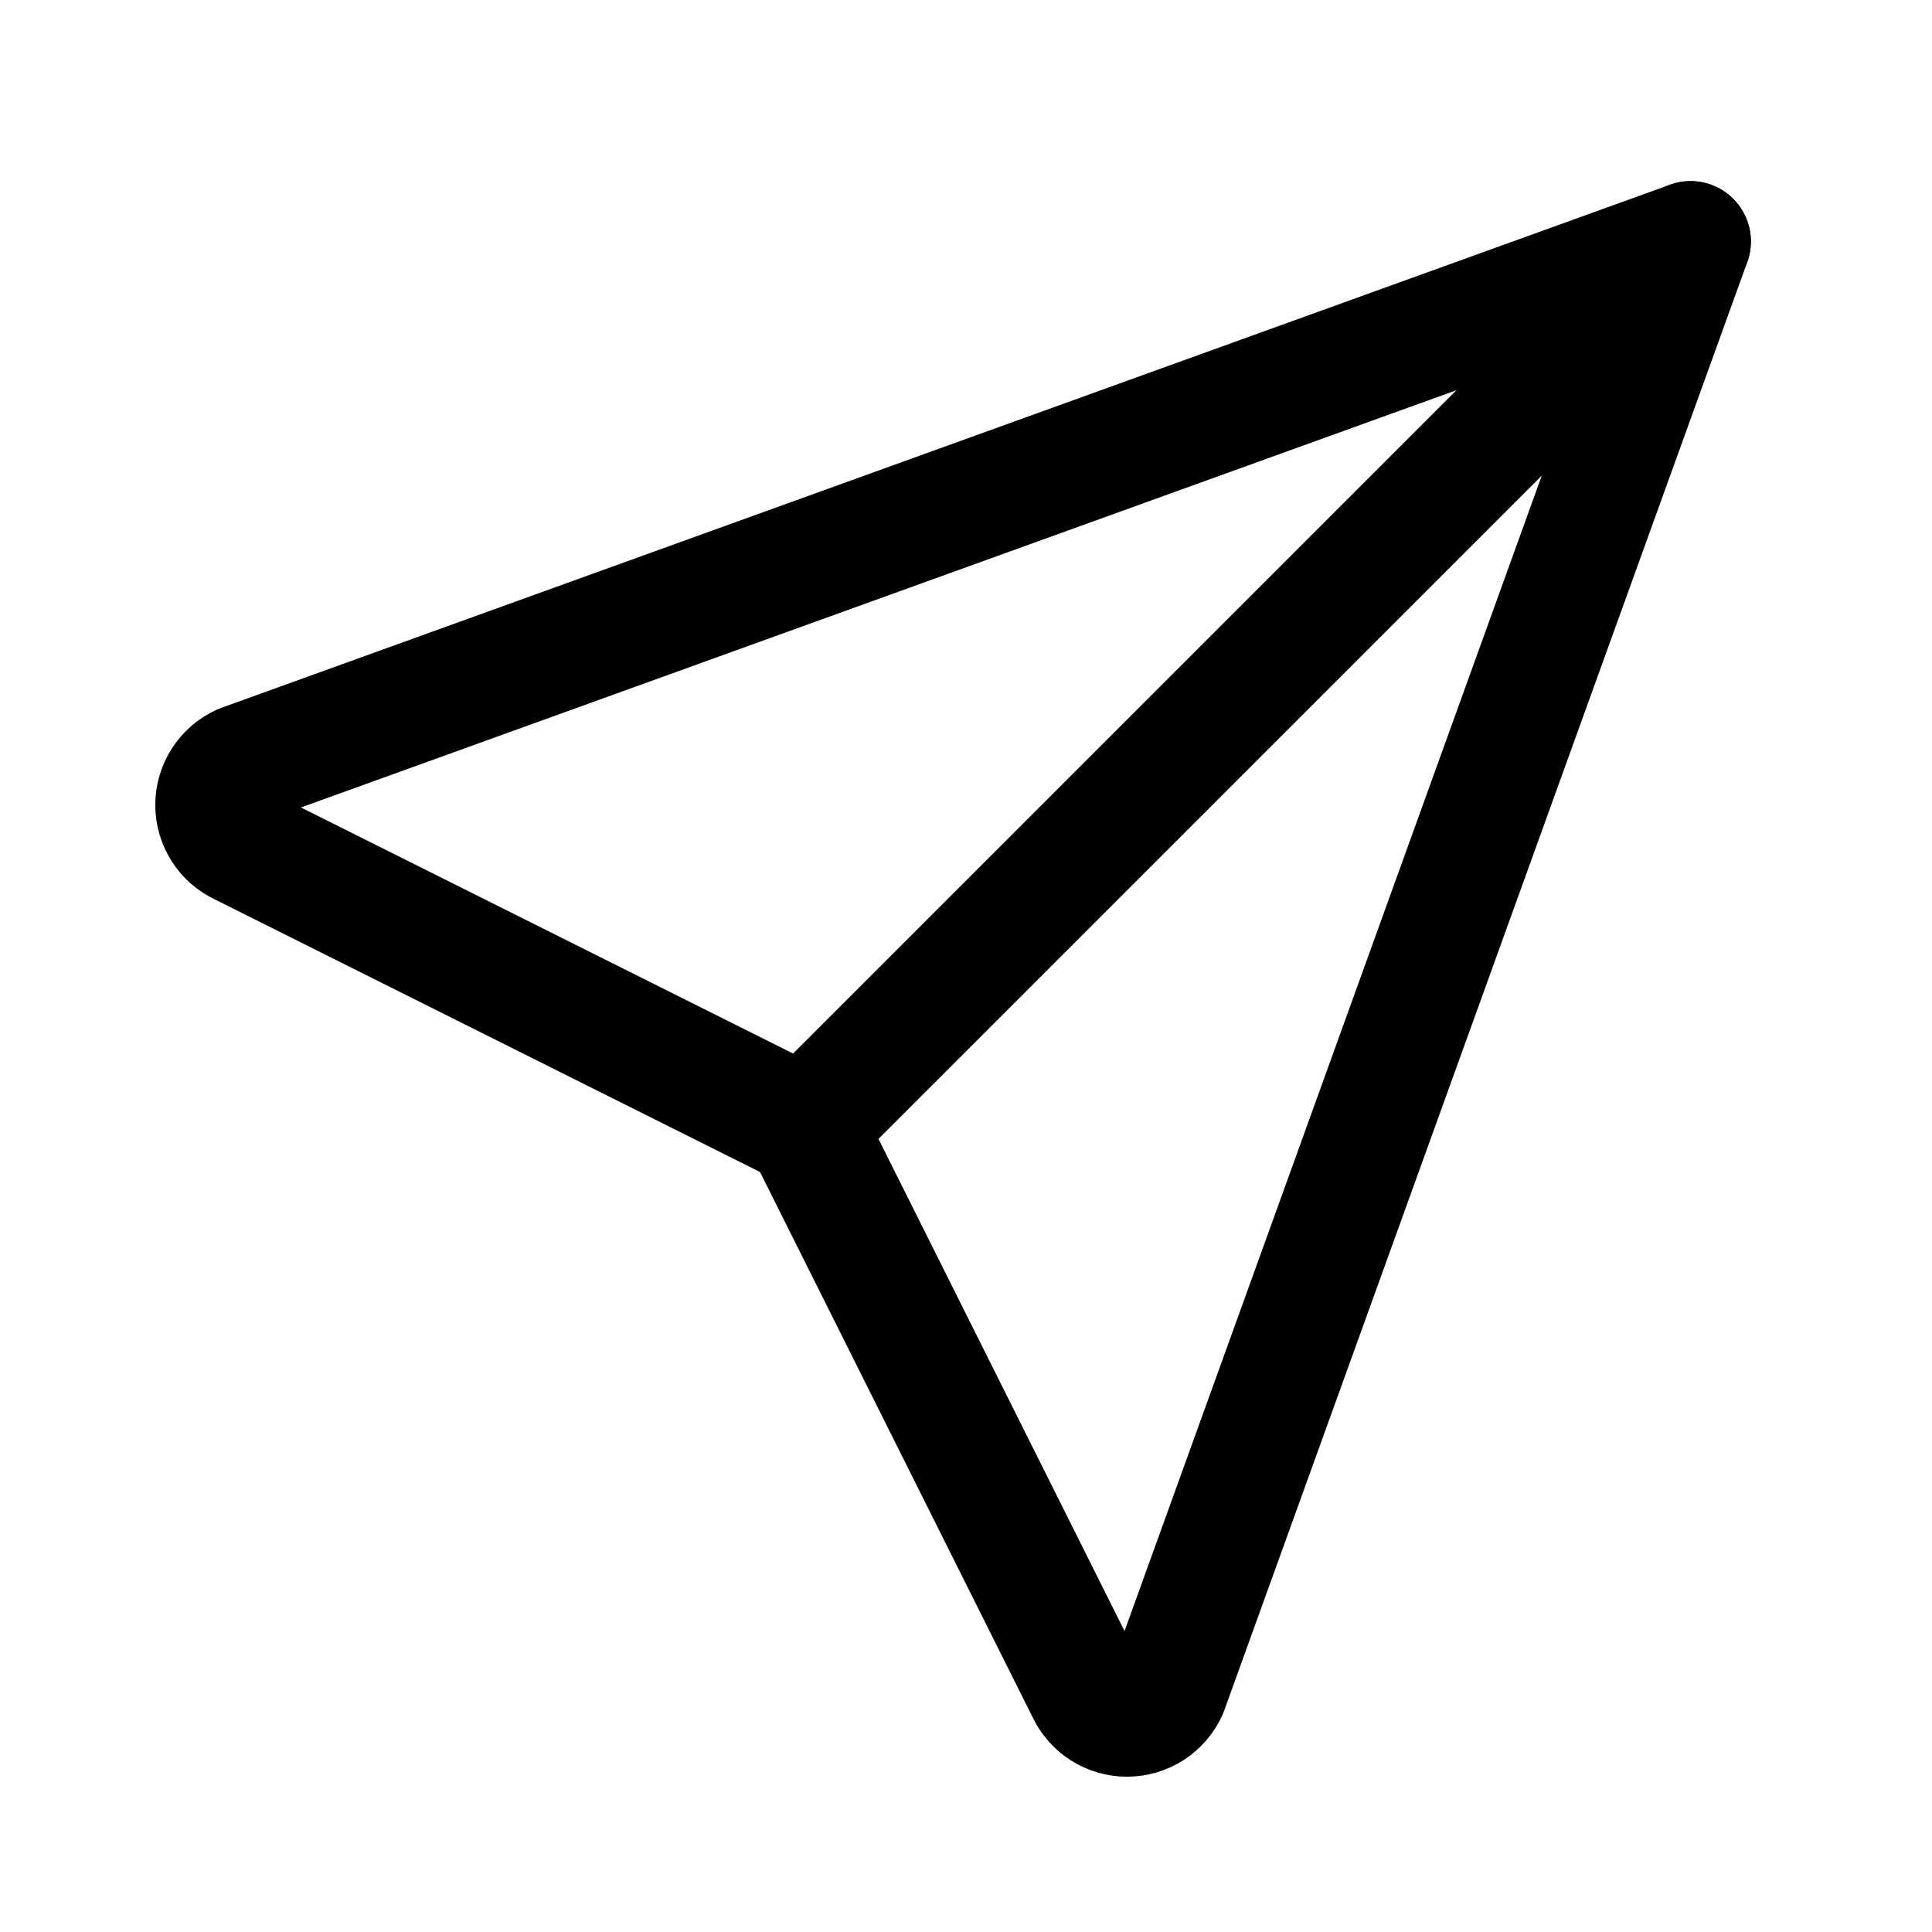
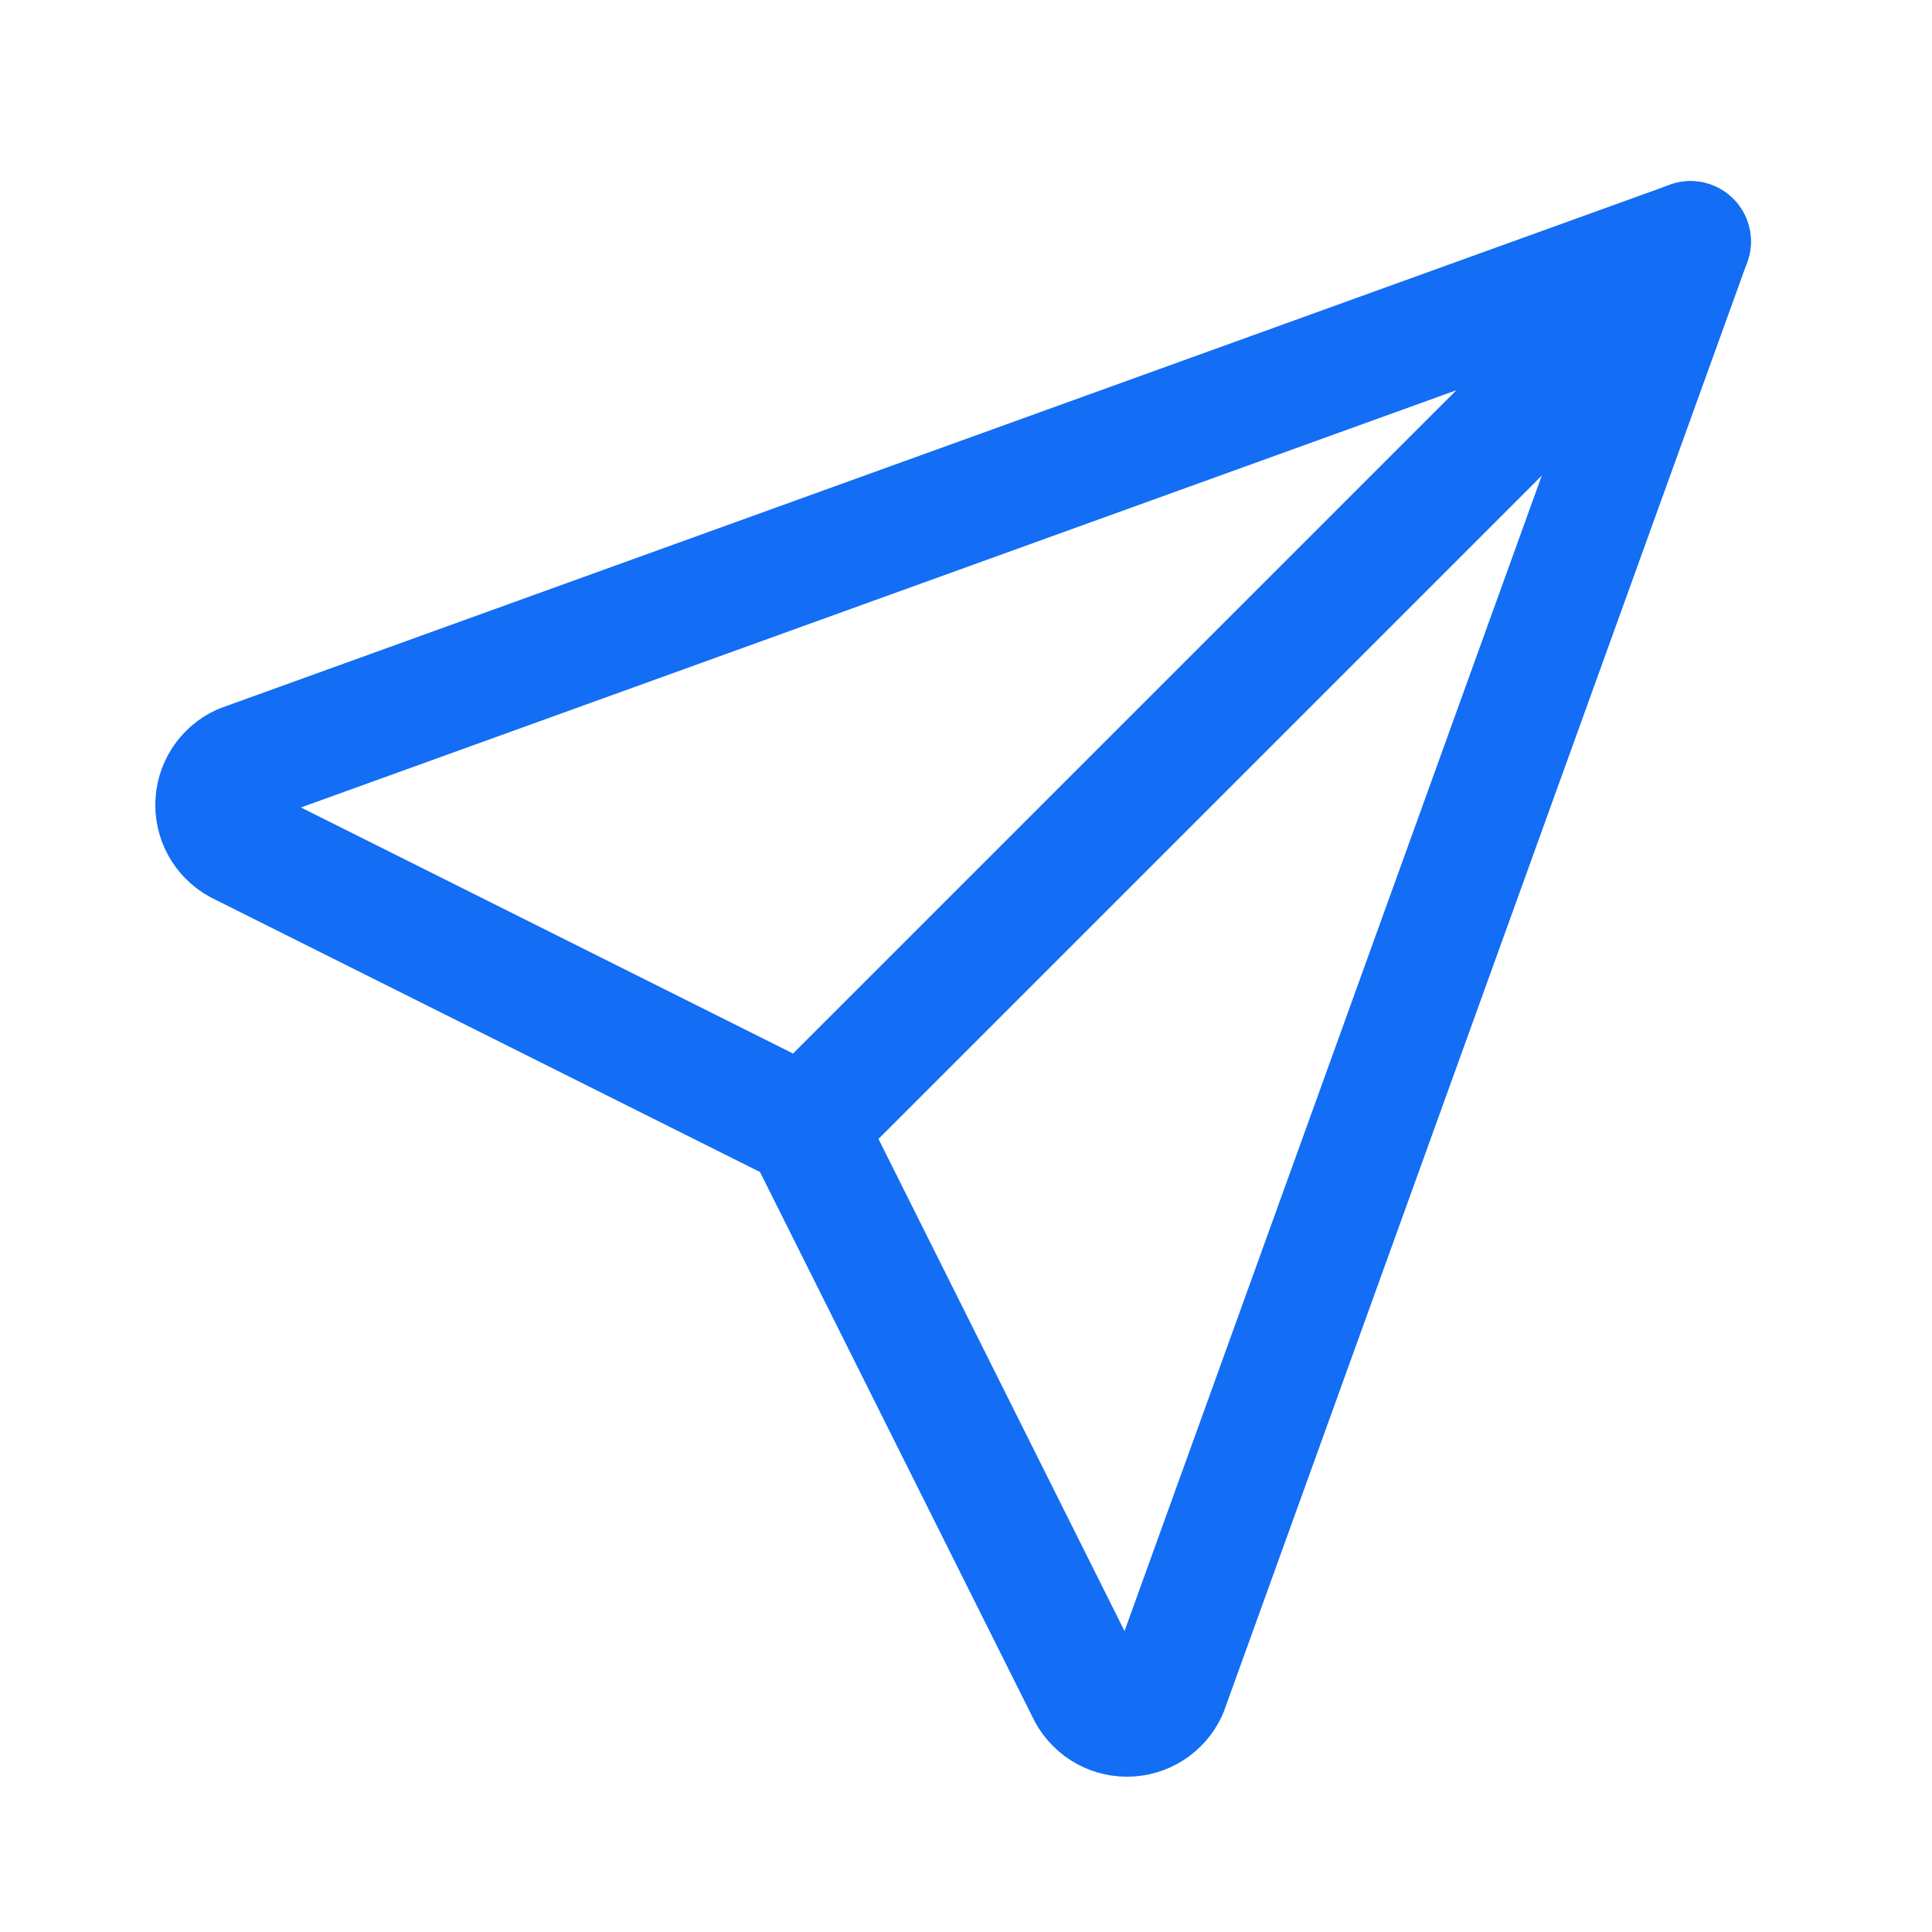
- <svg xmlns="http://www.w3.org/2000/svg" width="24" height="24" viewBox="0 0 24 24" stroke-width="1.5" stroke="currentColor" fill="none" stroke-linecap="round" stroke-linejoin="round">
+ <svg xmlns="http://www.w3.org/2000/svg" width="24" height="24" viewBox="0 0 24 24" stroke-width="1.5" stroke="#136df5" fill="none" stroke-linecap="round" stroke-linejoin="round">
  <path stroke="none" d="M0 0h24v24H0z" fill="none" />
  <path d="M10 14l11 -11" />
  <path d="M21 3l-6.5 18a.55 .55 0 0 1 -1 0l-3.5 -7l-7 -3.5a.55 .55 0 0 1 0 -1l18 -6.5" />
</svg>
